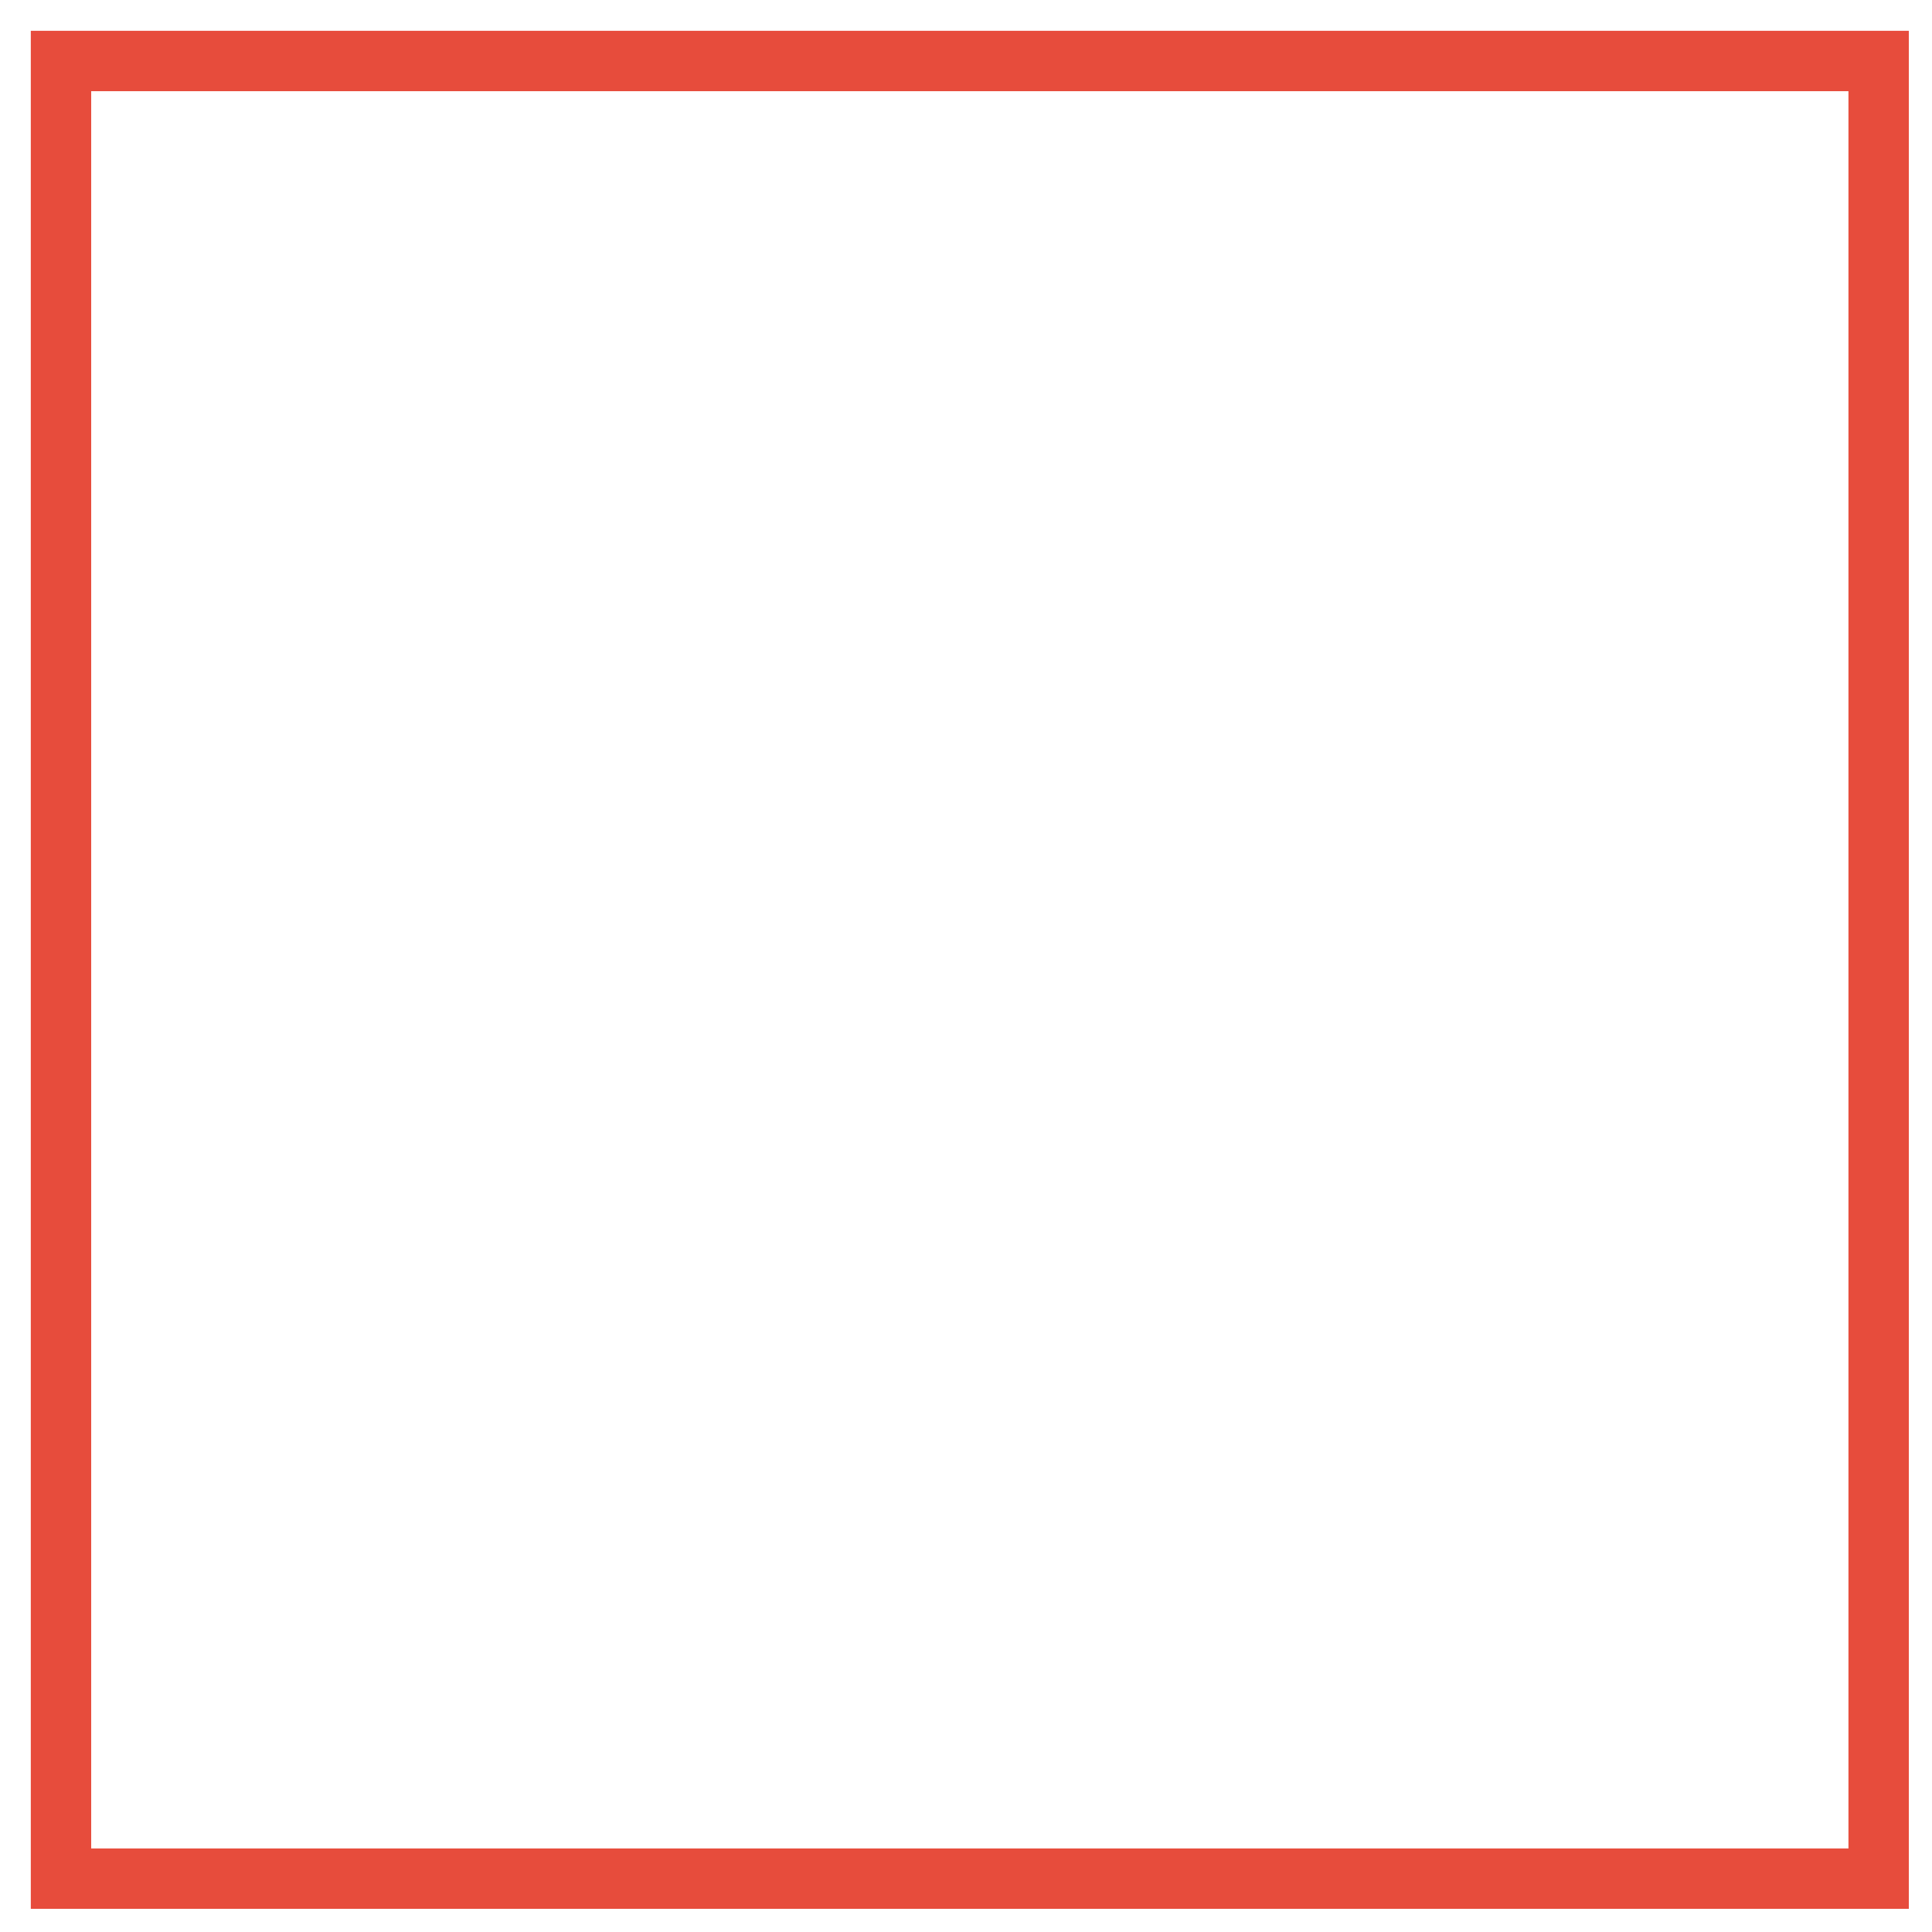
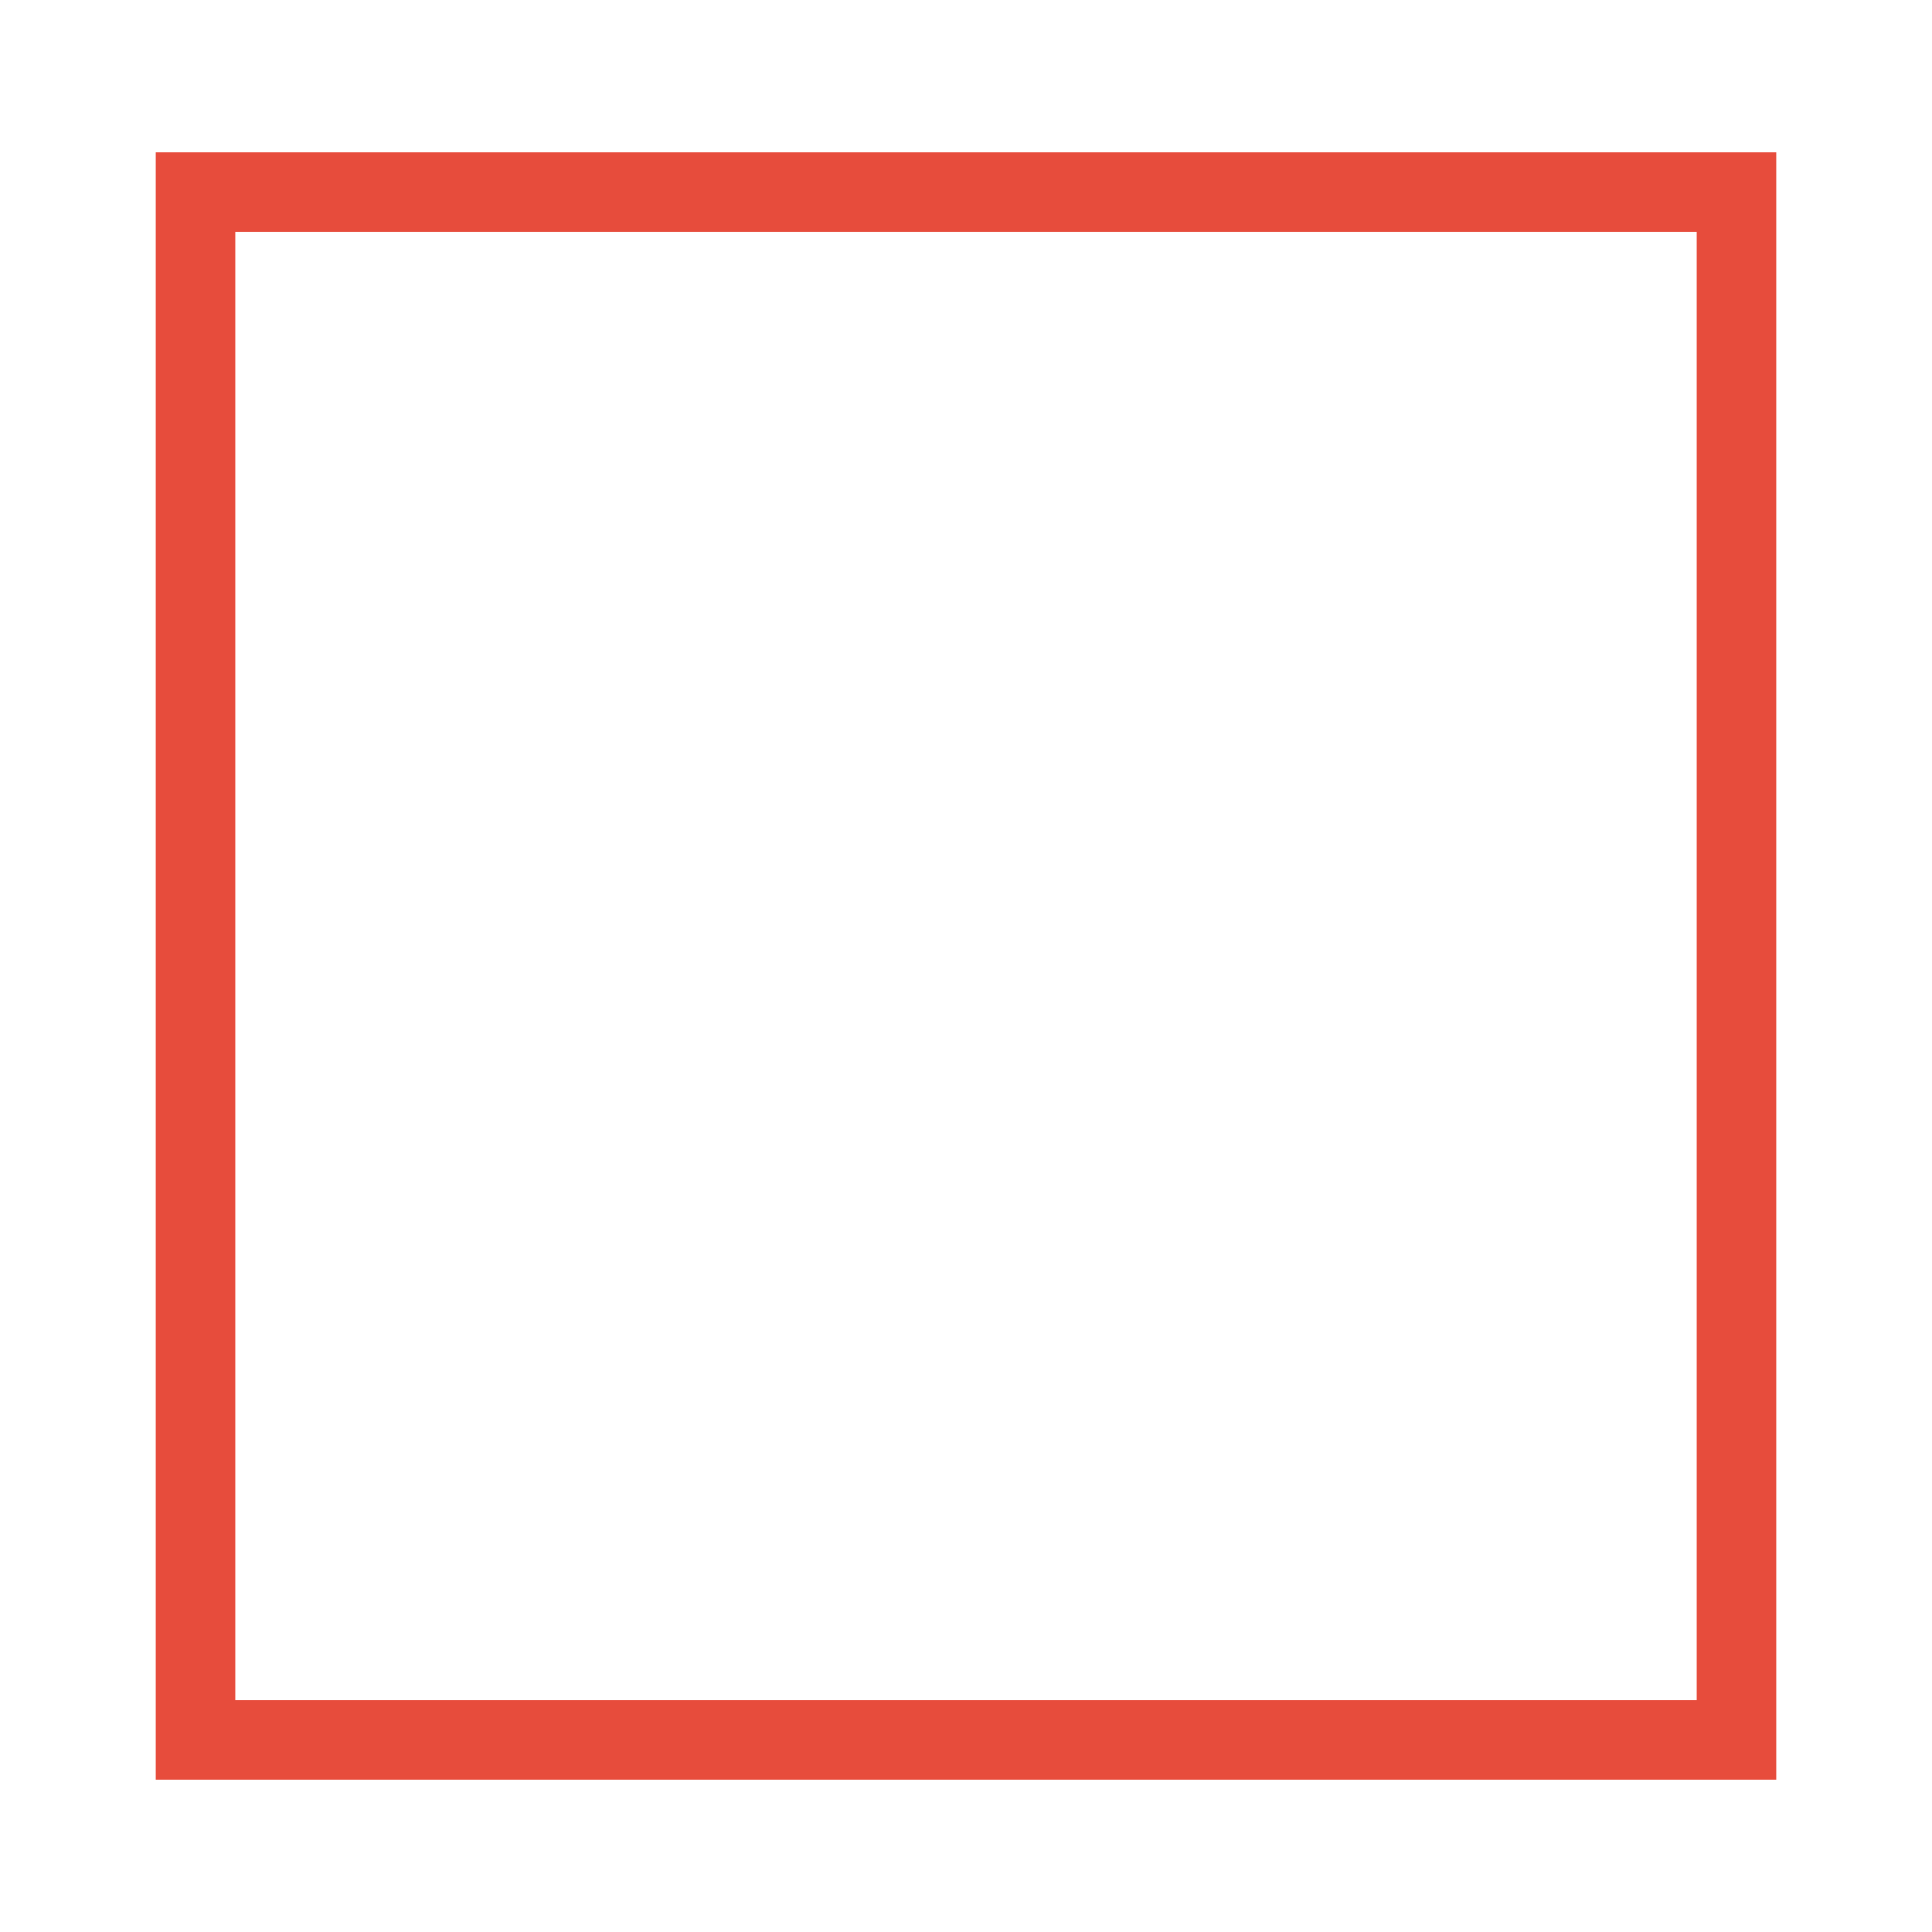
<svg xmlns="http://www.w3.org/2000/svg" width="128" height="128" id="svg2" version="1.1">
  <defs id="defs4" />
  <g id="layer1" transform="translate(0,-924.3622)">
-     <rect style="fill:none;stroke:#e74c3c;stroke-width:4;stroke-linecap:butt;stroke-linejoin:miter;stroke-miterlimit:4;stroke-opacity:1;stroke-dasharray:none" id="rect4491" width="120.424" height="120.424" x="4.041" y="928.403" rx="0" ry="9.091" />
+     <rect style="fill:none;stroke:#e74c3c;stroke-width:5.269;stroke-linecap:butt;stroke-linejoin:miter;stroke-miterlimit:4;stroke-opacity:1;stroke-dasharray:none" id="rect4491" width="102.092" height="102.549" x="12.954" y="937.088" rx="0" ry="7.742" />
  </g>
</svg>
